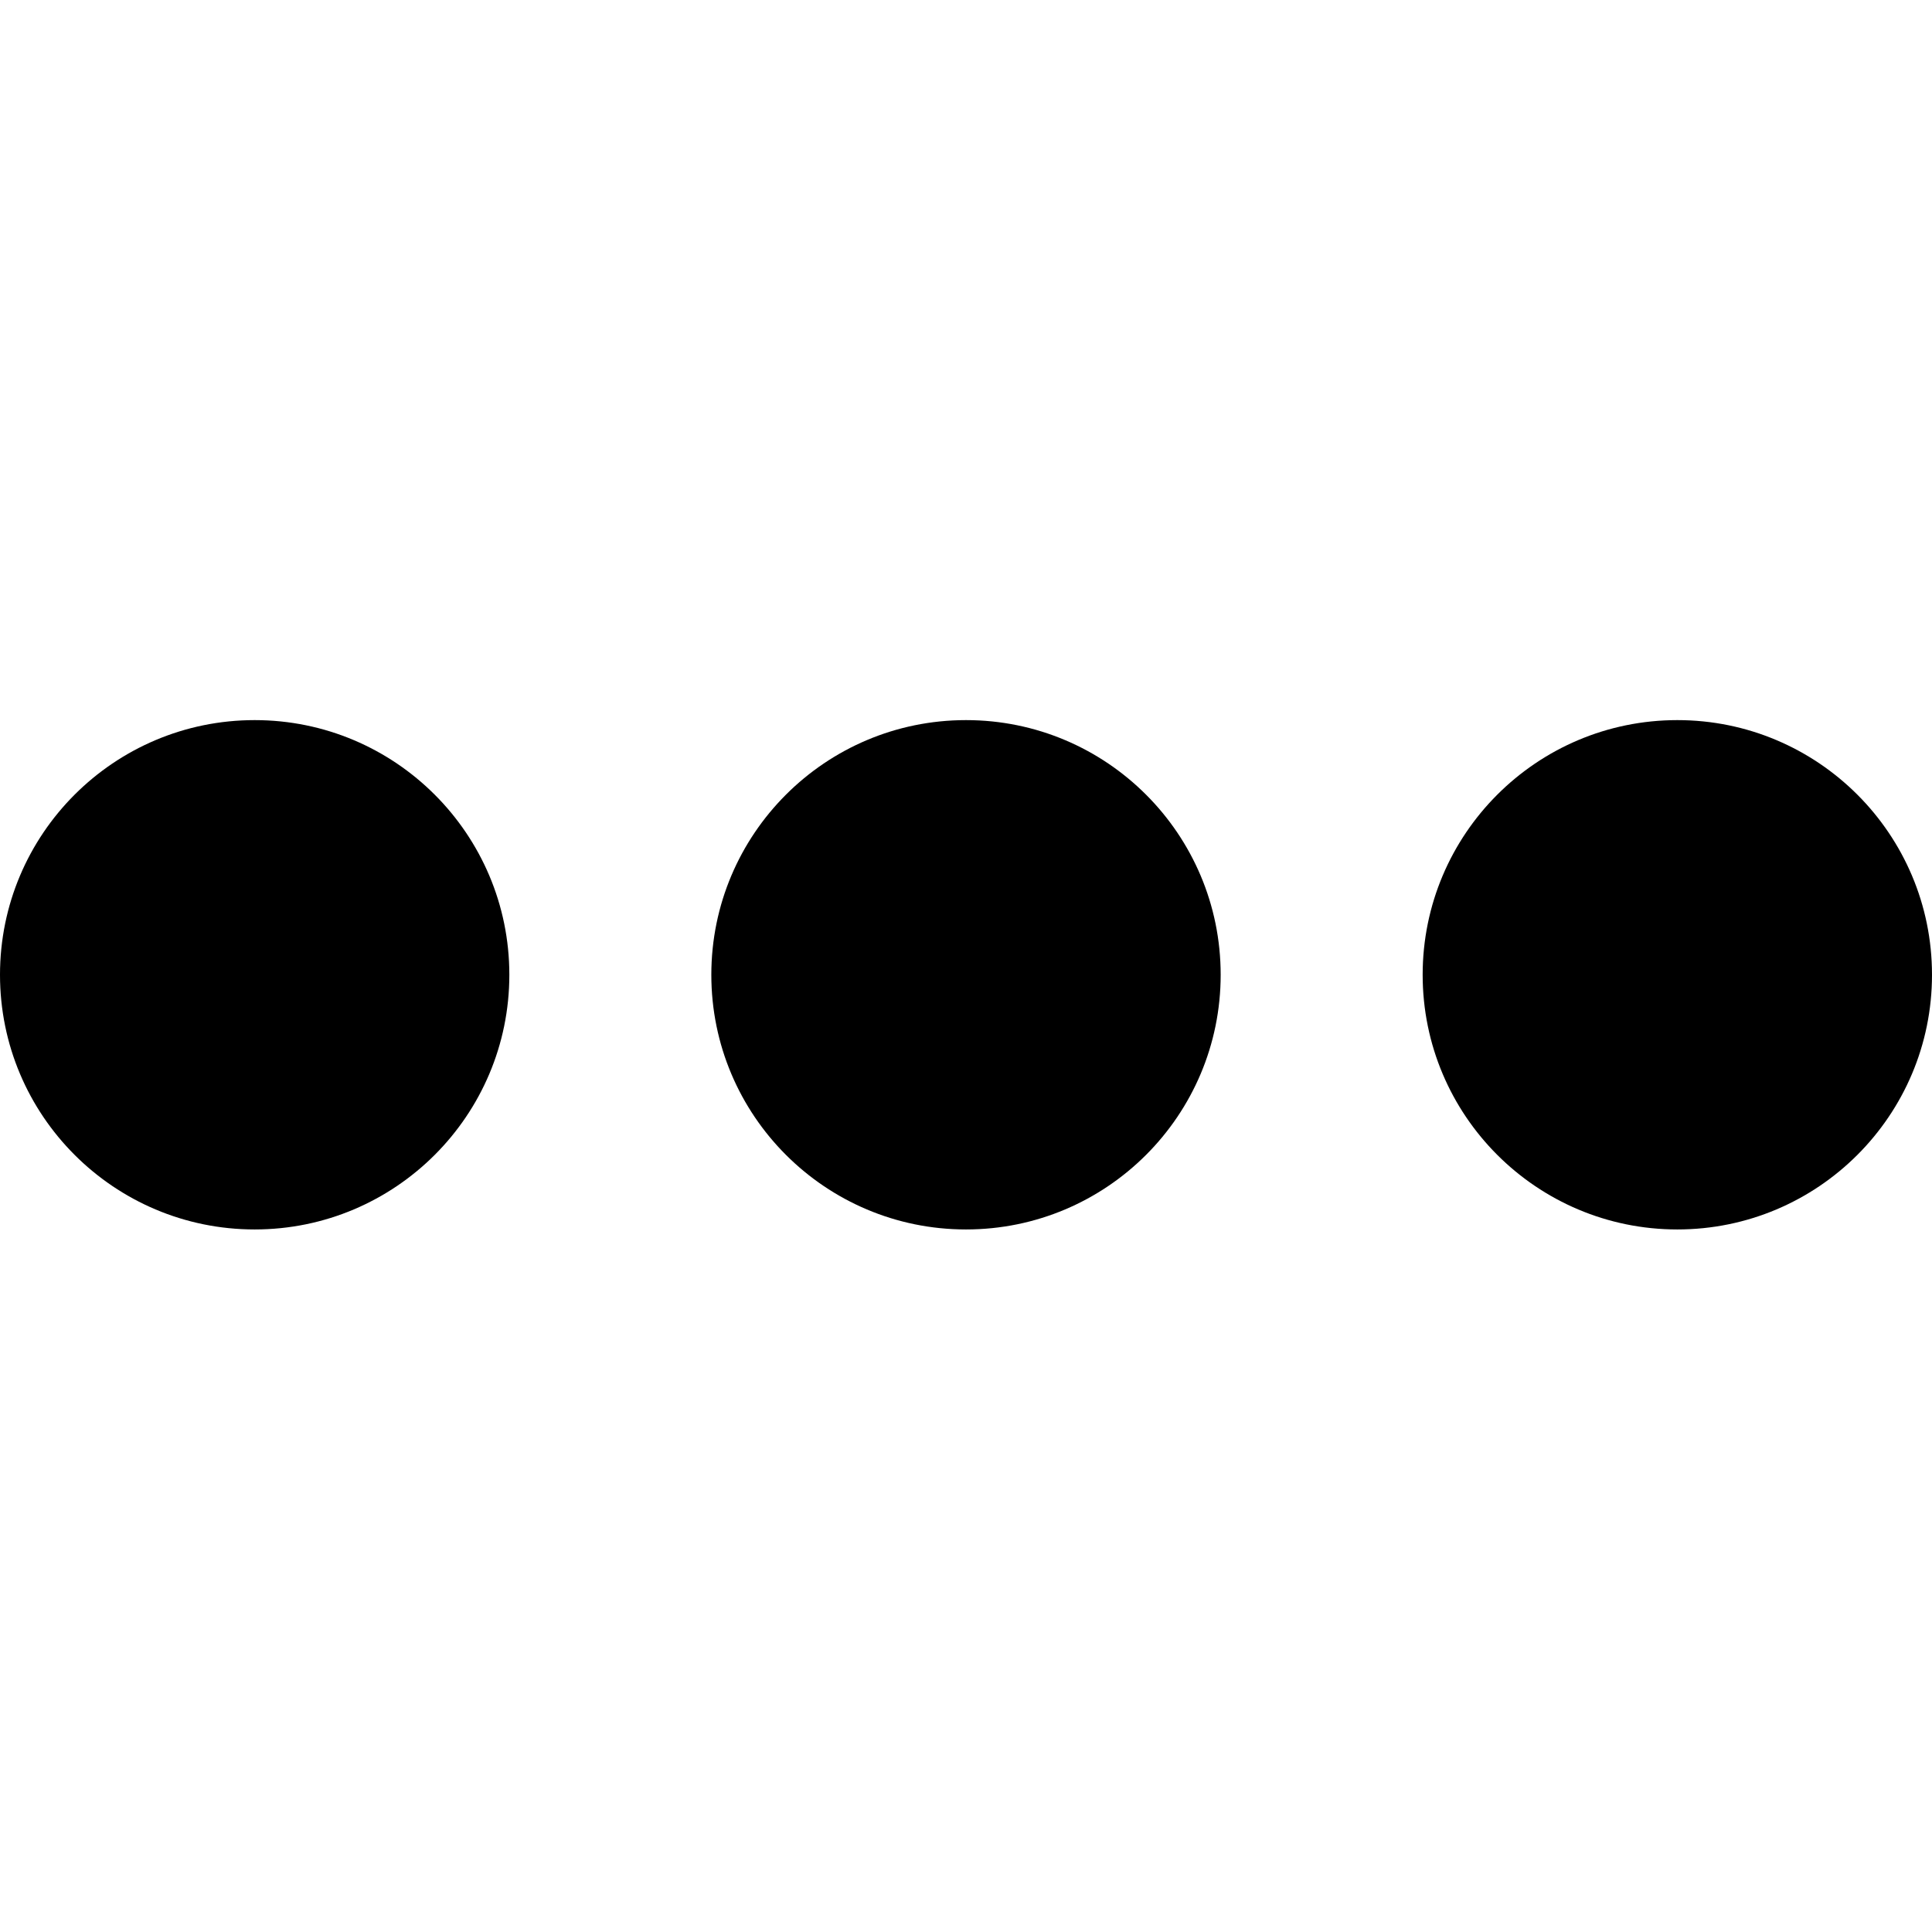
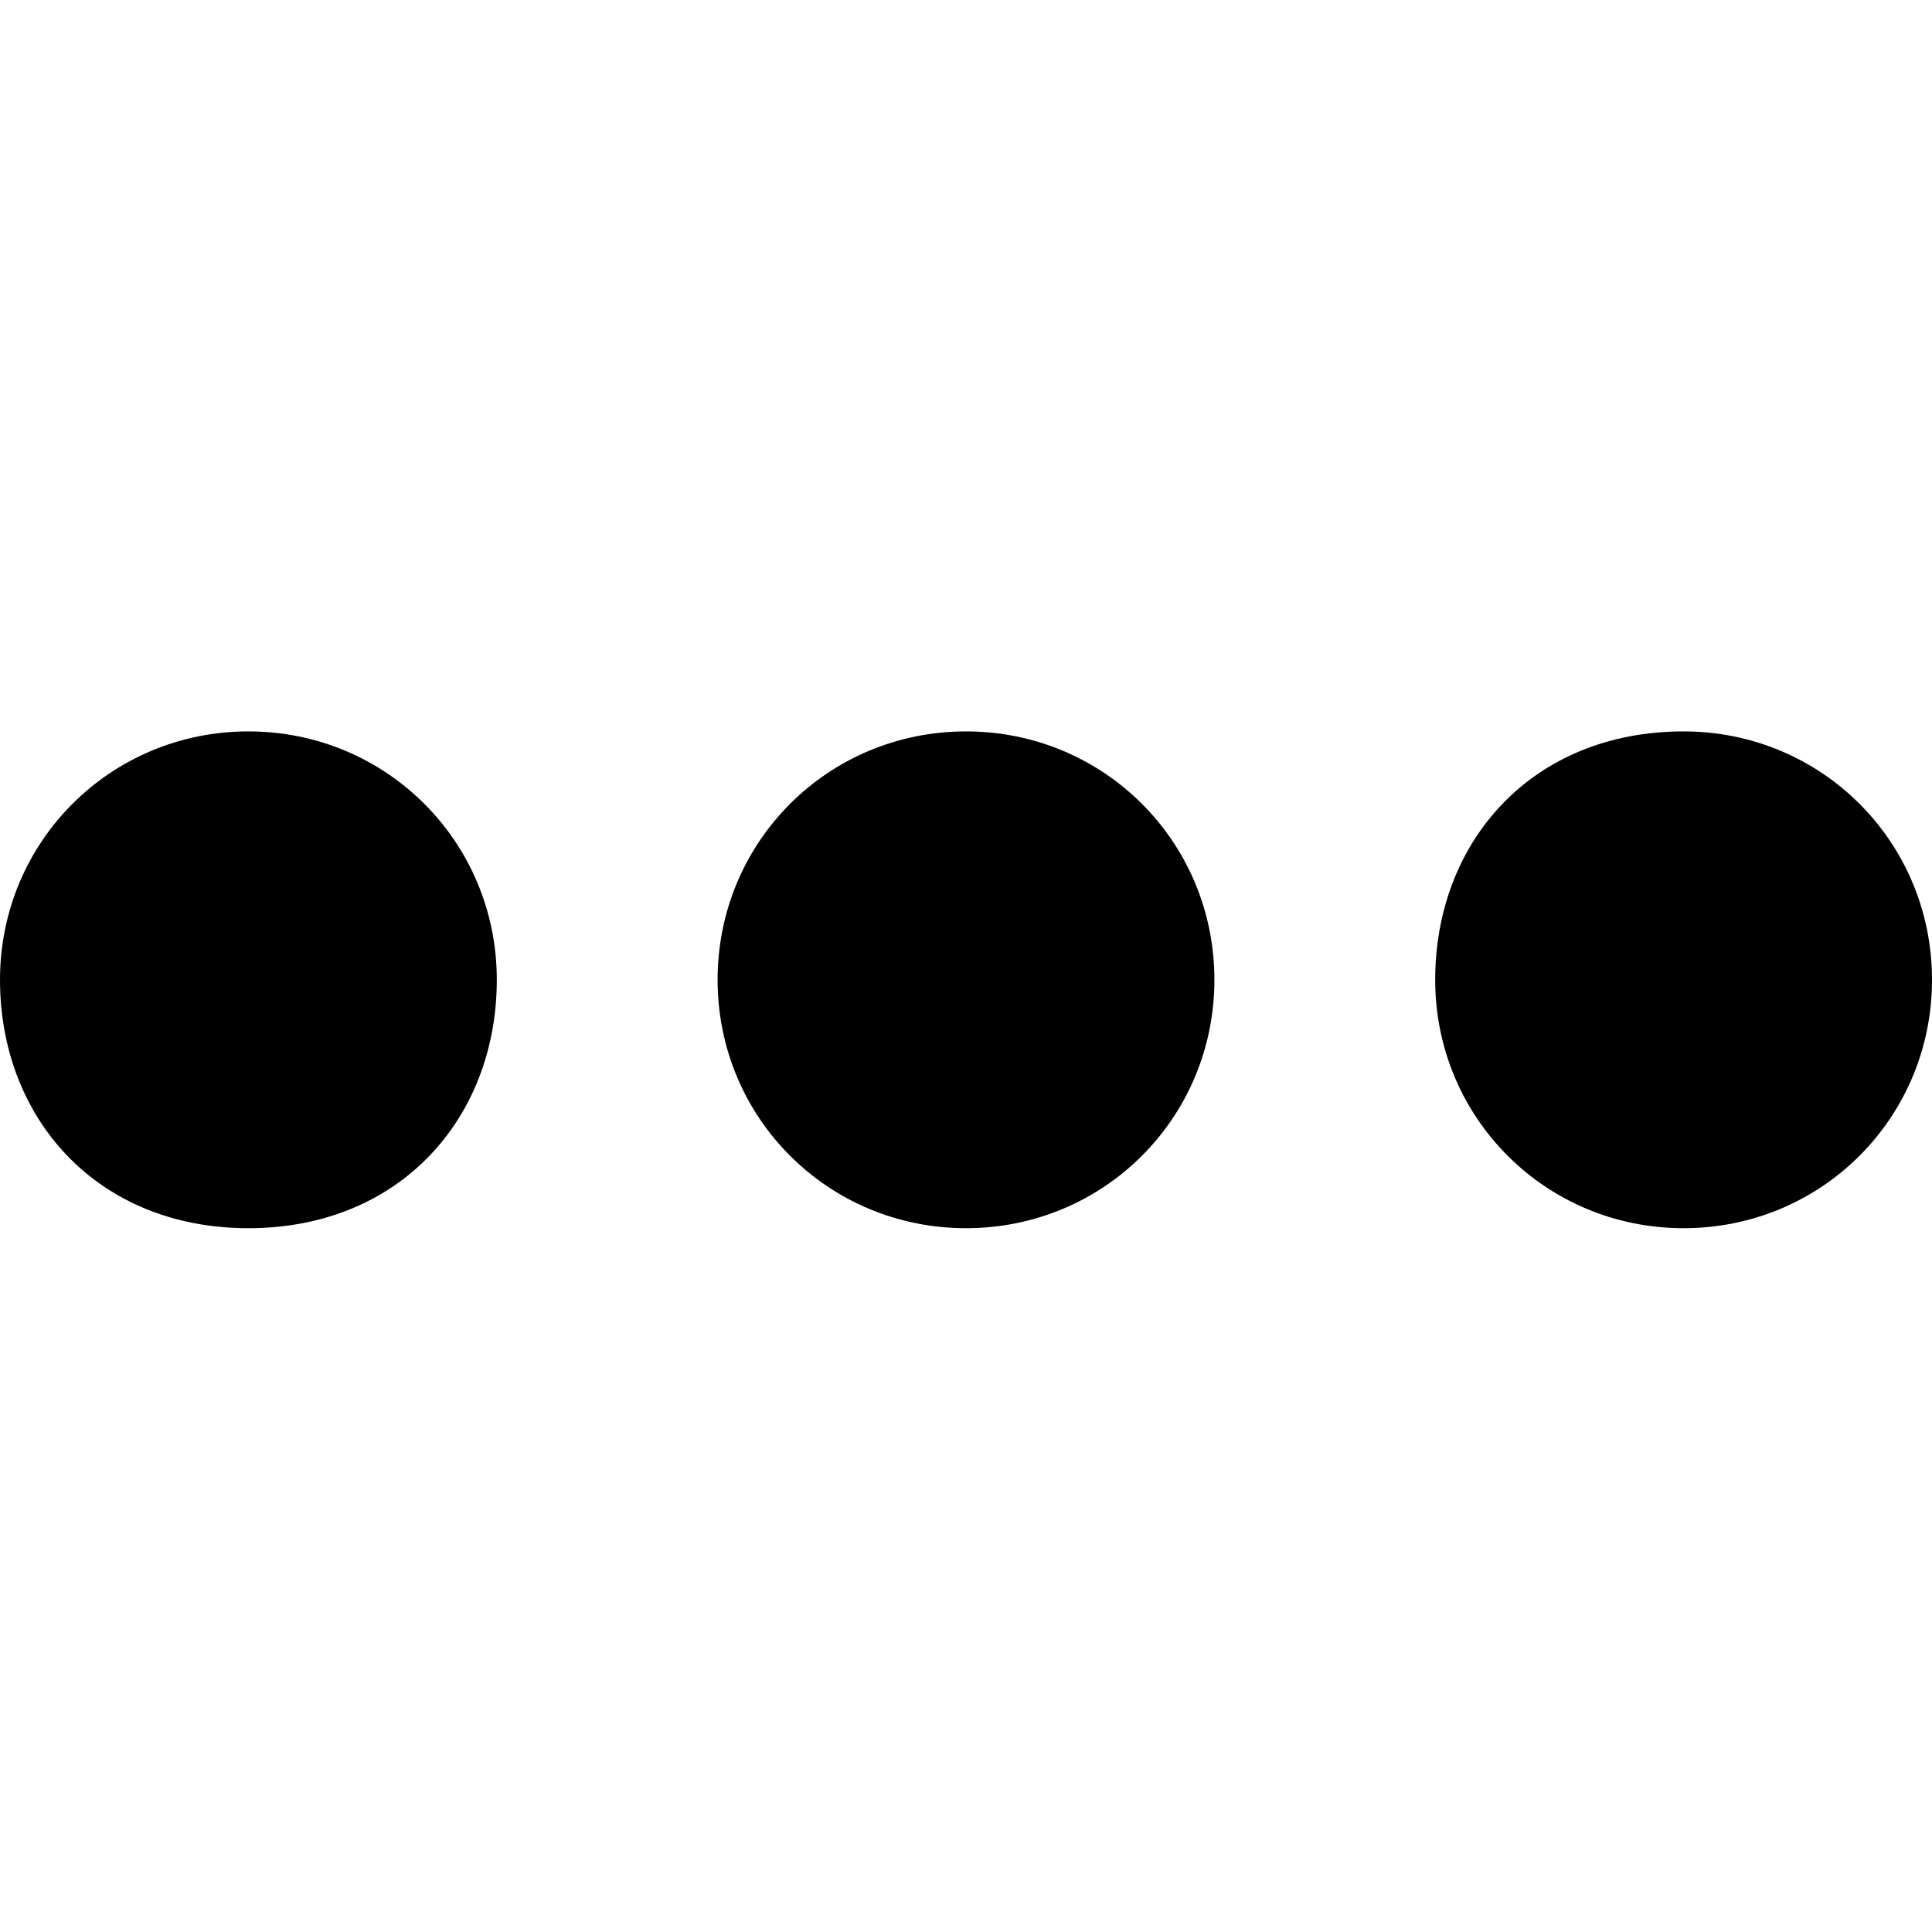
- <svg xmlns="http://www.w3.org/2000/svg" version="1.1" id="Layer_1" x="0px" y="0px" viewBox="0 0 22 22" style="enable-background:new 0 0 22 22;" xml:space="preserve">
-   <g>
-     <circle cx="2.9" cy="11.1" r="2.9" />
-     <circle cx="11" cy="11.1" r="2.9" />
-     <circle cx="19.1" cy="11.1" r="2.9" />
-   </g>
+ <svg xmlns="http://www.w3.org/2000/svg" version="1.1" id="Layer_1" x="0px" y="0px" viewBox="0 0 14 14" style="enable-background:new 0 0 14 14;" xml:space="preserve">
+   <path d="M1.8,5.3c1,0,1.8,0.8,1.8,1.8S2.9,8.9,1.8,8.9S0,8.1,0,7.1S0.8,5.3,1.8,5.3z M7,5.3c1,0,1.8,0.8,1.8,1.8S8,8.9,7,8.9  S5.2,8.1,5.2,7.1S6,5.3,7,5.3z M12.2,5.3c1,0,1.8,0.8,1.8,1.8s-0.8,1.8-1.8,1.8s-1.8-0.8-1.8-1.8S11.1,5.3,12.2,5.3z" />
</svg>
